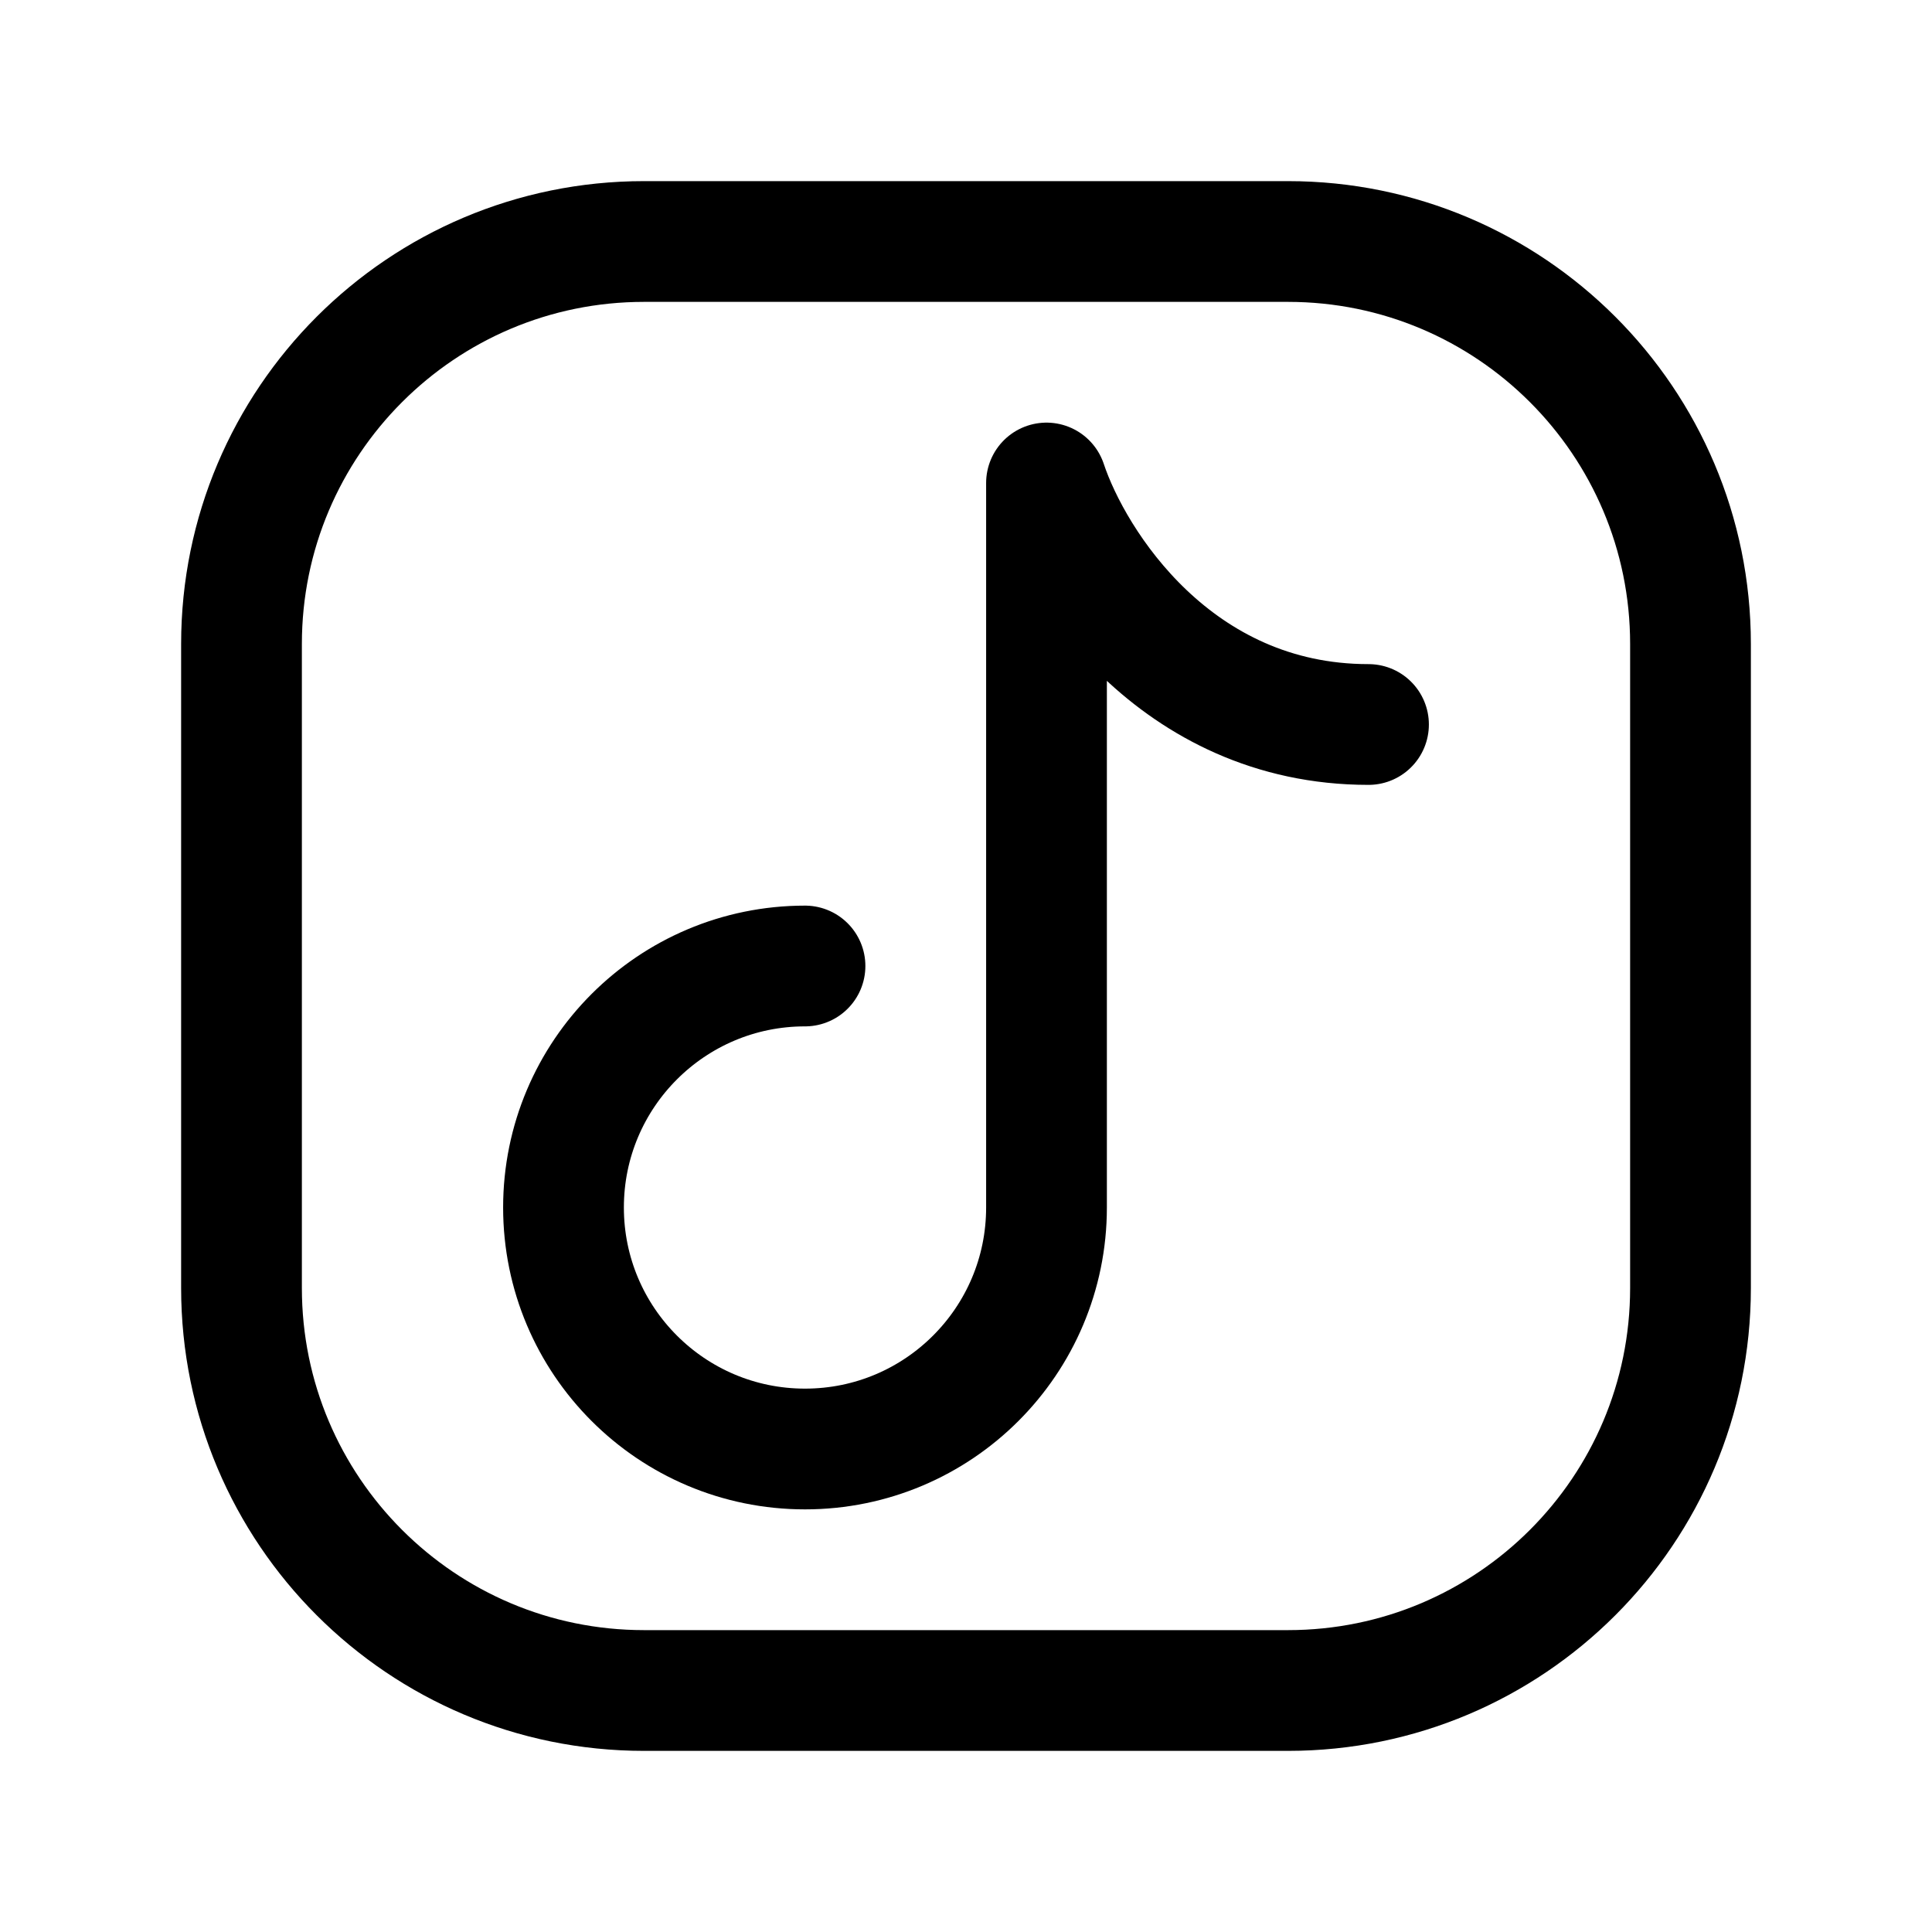
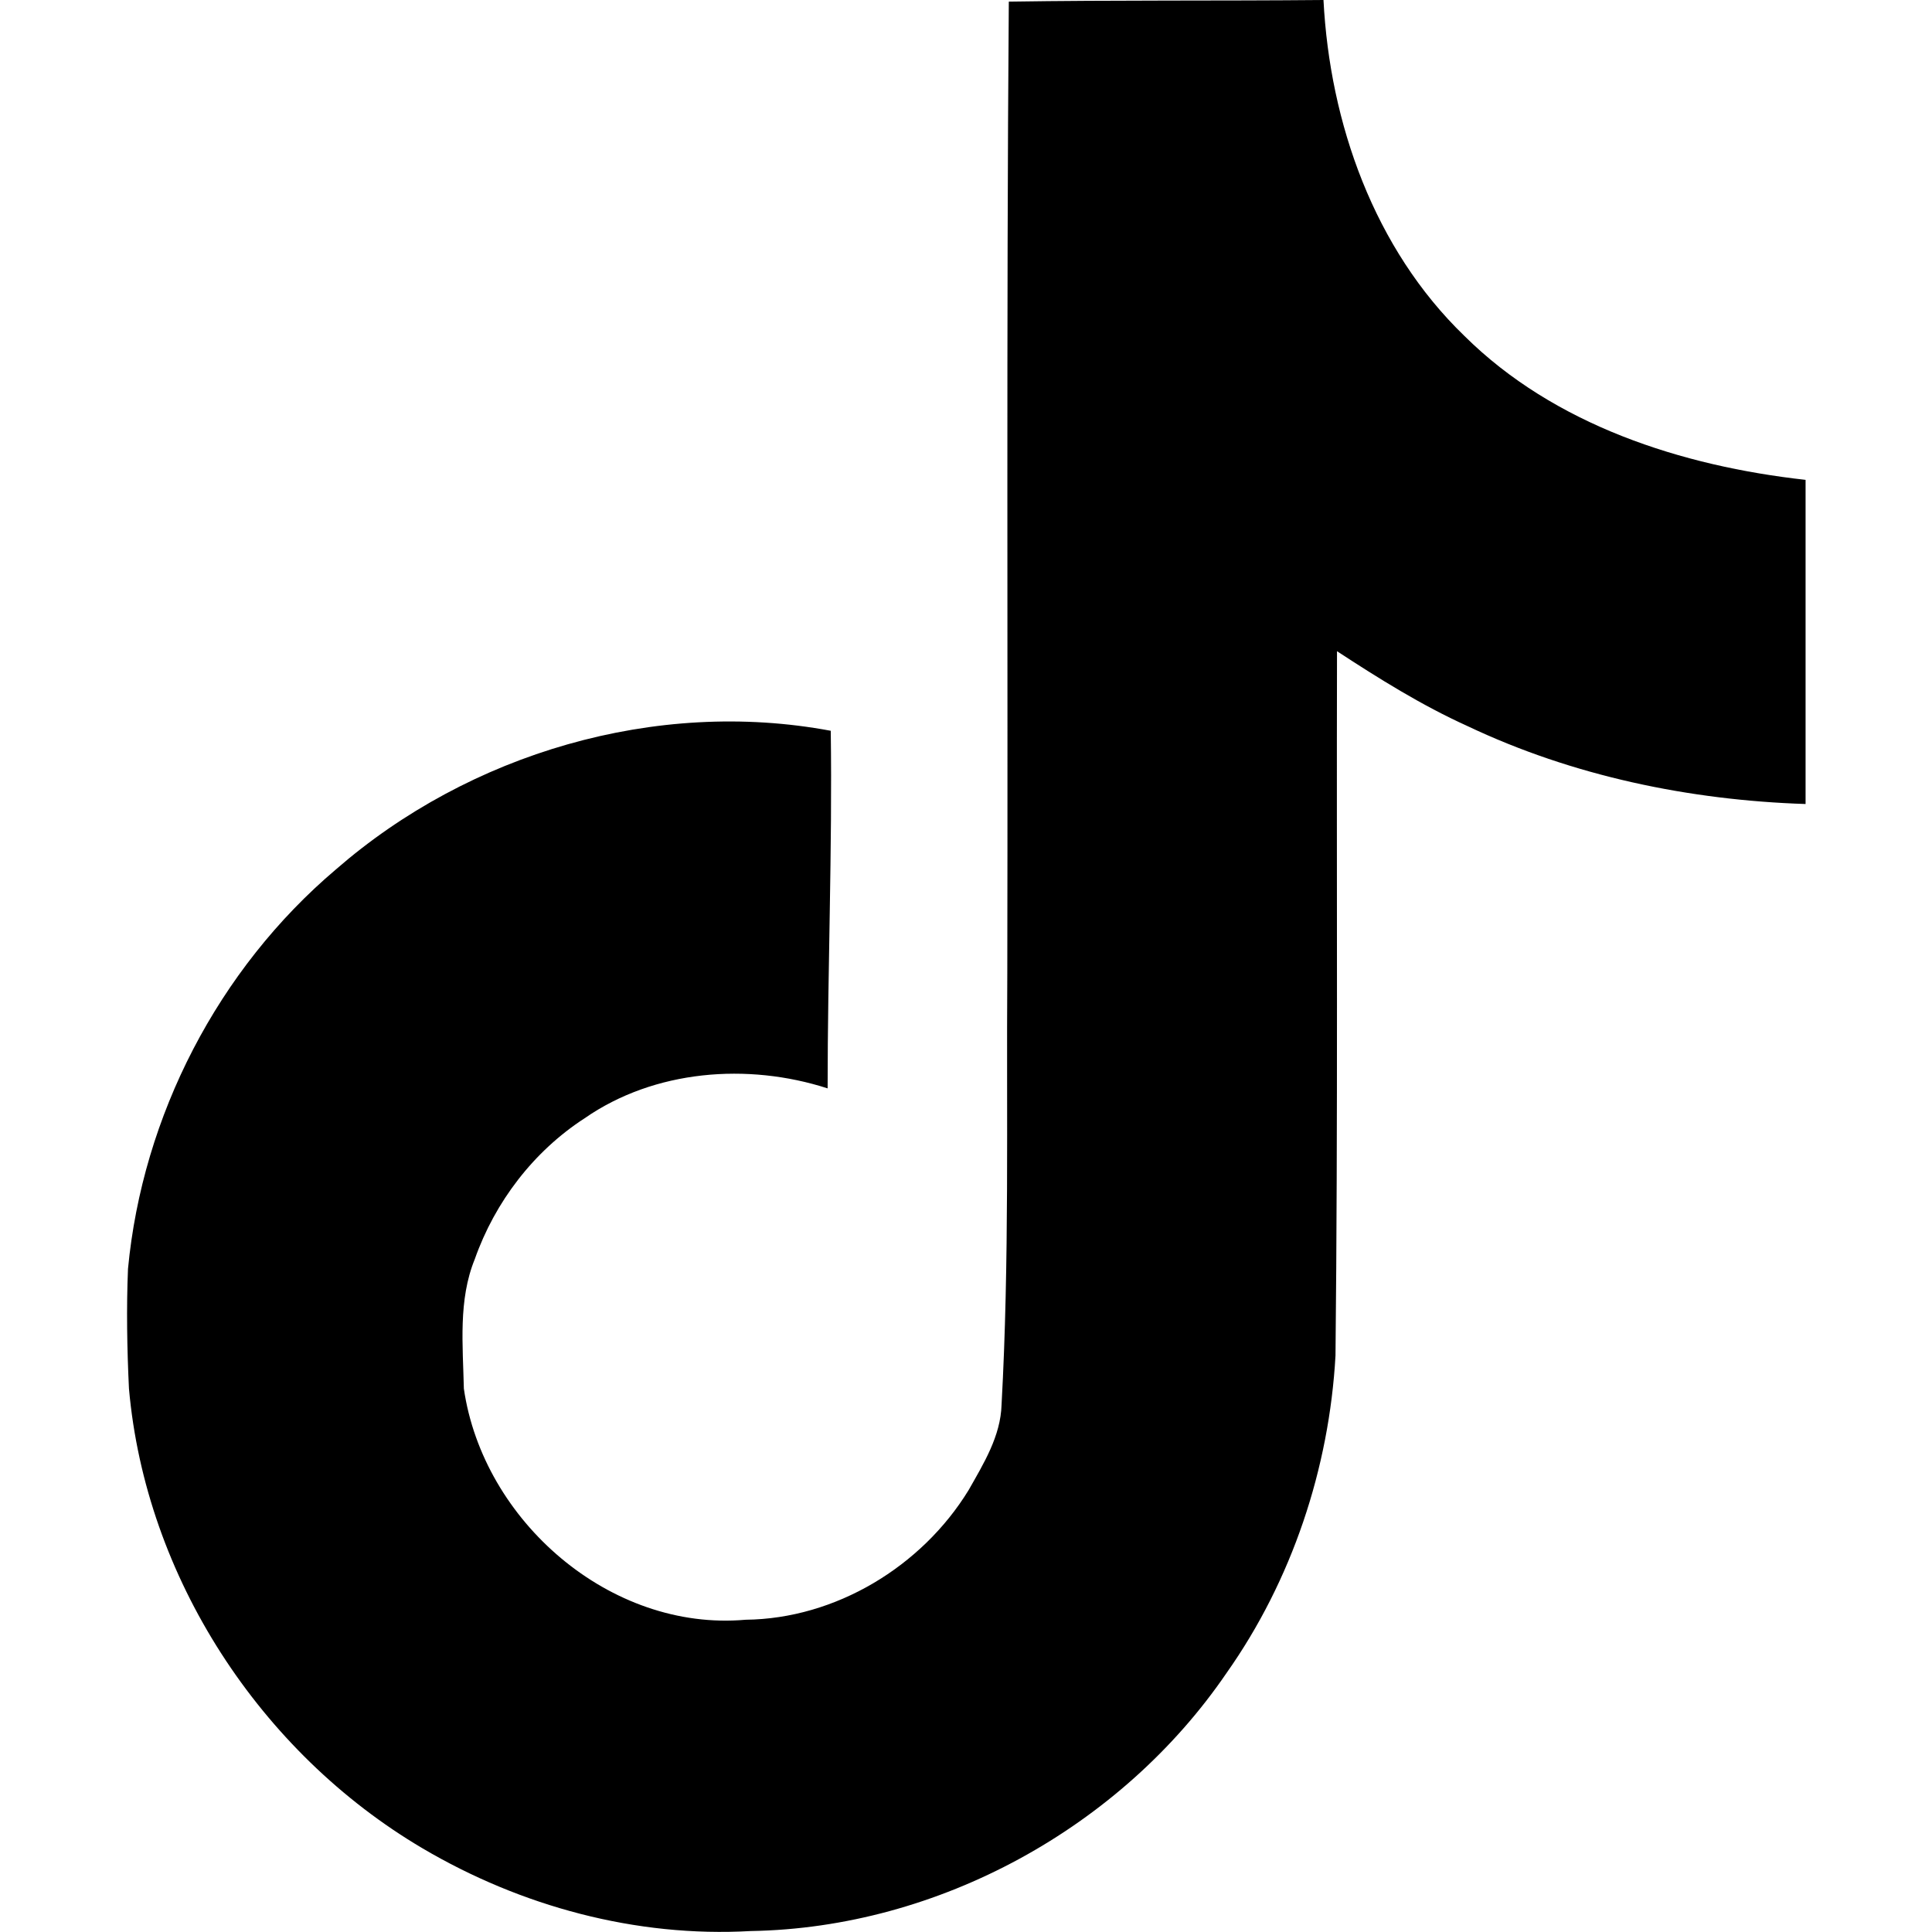
- <svg xmlns="http://www.w3.org/2000/svg" width="24px" height="24px" viewBox="0 0 24 24" fill="none">
-   <path d="M21 8V16C21 18.761 18.761 21 16 21H8C5.239 21 3 18.761 3 16V8C3 5.239 5.239 3 8 3H16C18.761 3 21 5.239 21 8Z" stroke="currentColor" stroke-width="1.5" stroke-linecap="round" stroke-linejoin="round" />
-   <path d="M10 12C8.343 12 7 13.343 7 15C7 16.657 8.343 18 10 18C11.657 18 13 16.657 13 15V6C13.333 7 14.6 9 17 9" stroke="currentColor" stroke-width="1.5" stroke-linecap="round" stroke-linejoin="round" />
+ <svg xmlns="http://www.w3.org/2000/svg" width="32" height="32" viewBox="0 0 32 32">
+   <path d="M16.708 0.027c1.745-0.027 3.48-0.011 5.213-0.027 0.105 2.041 0.839 4.12 2.333 5.563 1.491 1.479 3.6 2.156 5.652 2.385v5.369c-1.923-0.063-3.855-0.463-5.6-1.291-0.76-0.344-1.468-0.787-2.161-1.24-0.009 3.896 0.016 7.787-0.025 11.667-0.104 1.864-0.719 3.719-1.803 5.255-1.744 2.557-4.771 4.224-7.88 4.276-1.907 0.109-3.812-0.411-5.437-1.369-2.693-1.588-4.588-4.495-4.864-7.615-0.032-0.667-0.043-1.333-0.016-1.984 0.24-2.537 1.495-4.964 3.443-6.615 2.208-1.923 5.301-2.839 8.197-2.297 0.027 1.975-0.052 3.948-0.052 5.923-1.323-0.428-2.869-0.308-4.025 0.495-0.844 0.547-1.485 1.385-1.819 2.333-0.276 0.676-0.197 1.427-0.181 2.145 0.317 2.188 2.421 4.027 4.667 3.828 1.489-0.016 2.916-0.88 3.692-2.145 0.251-0.443 0.532-0.896 0.547-1.417 0.131-2.385 0.079-4.76 0.095-7.145 0.011-5.375-0.016-10.735 0.025-16.093z" />
</svg>
